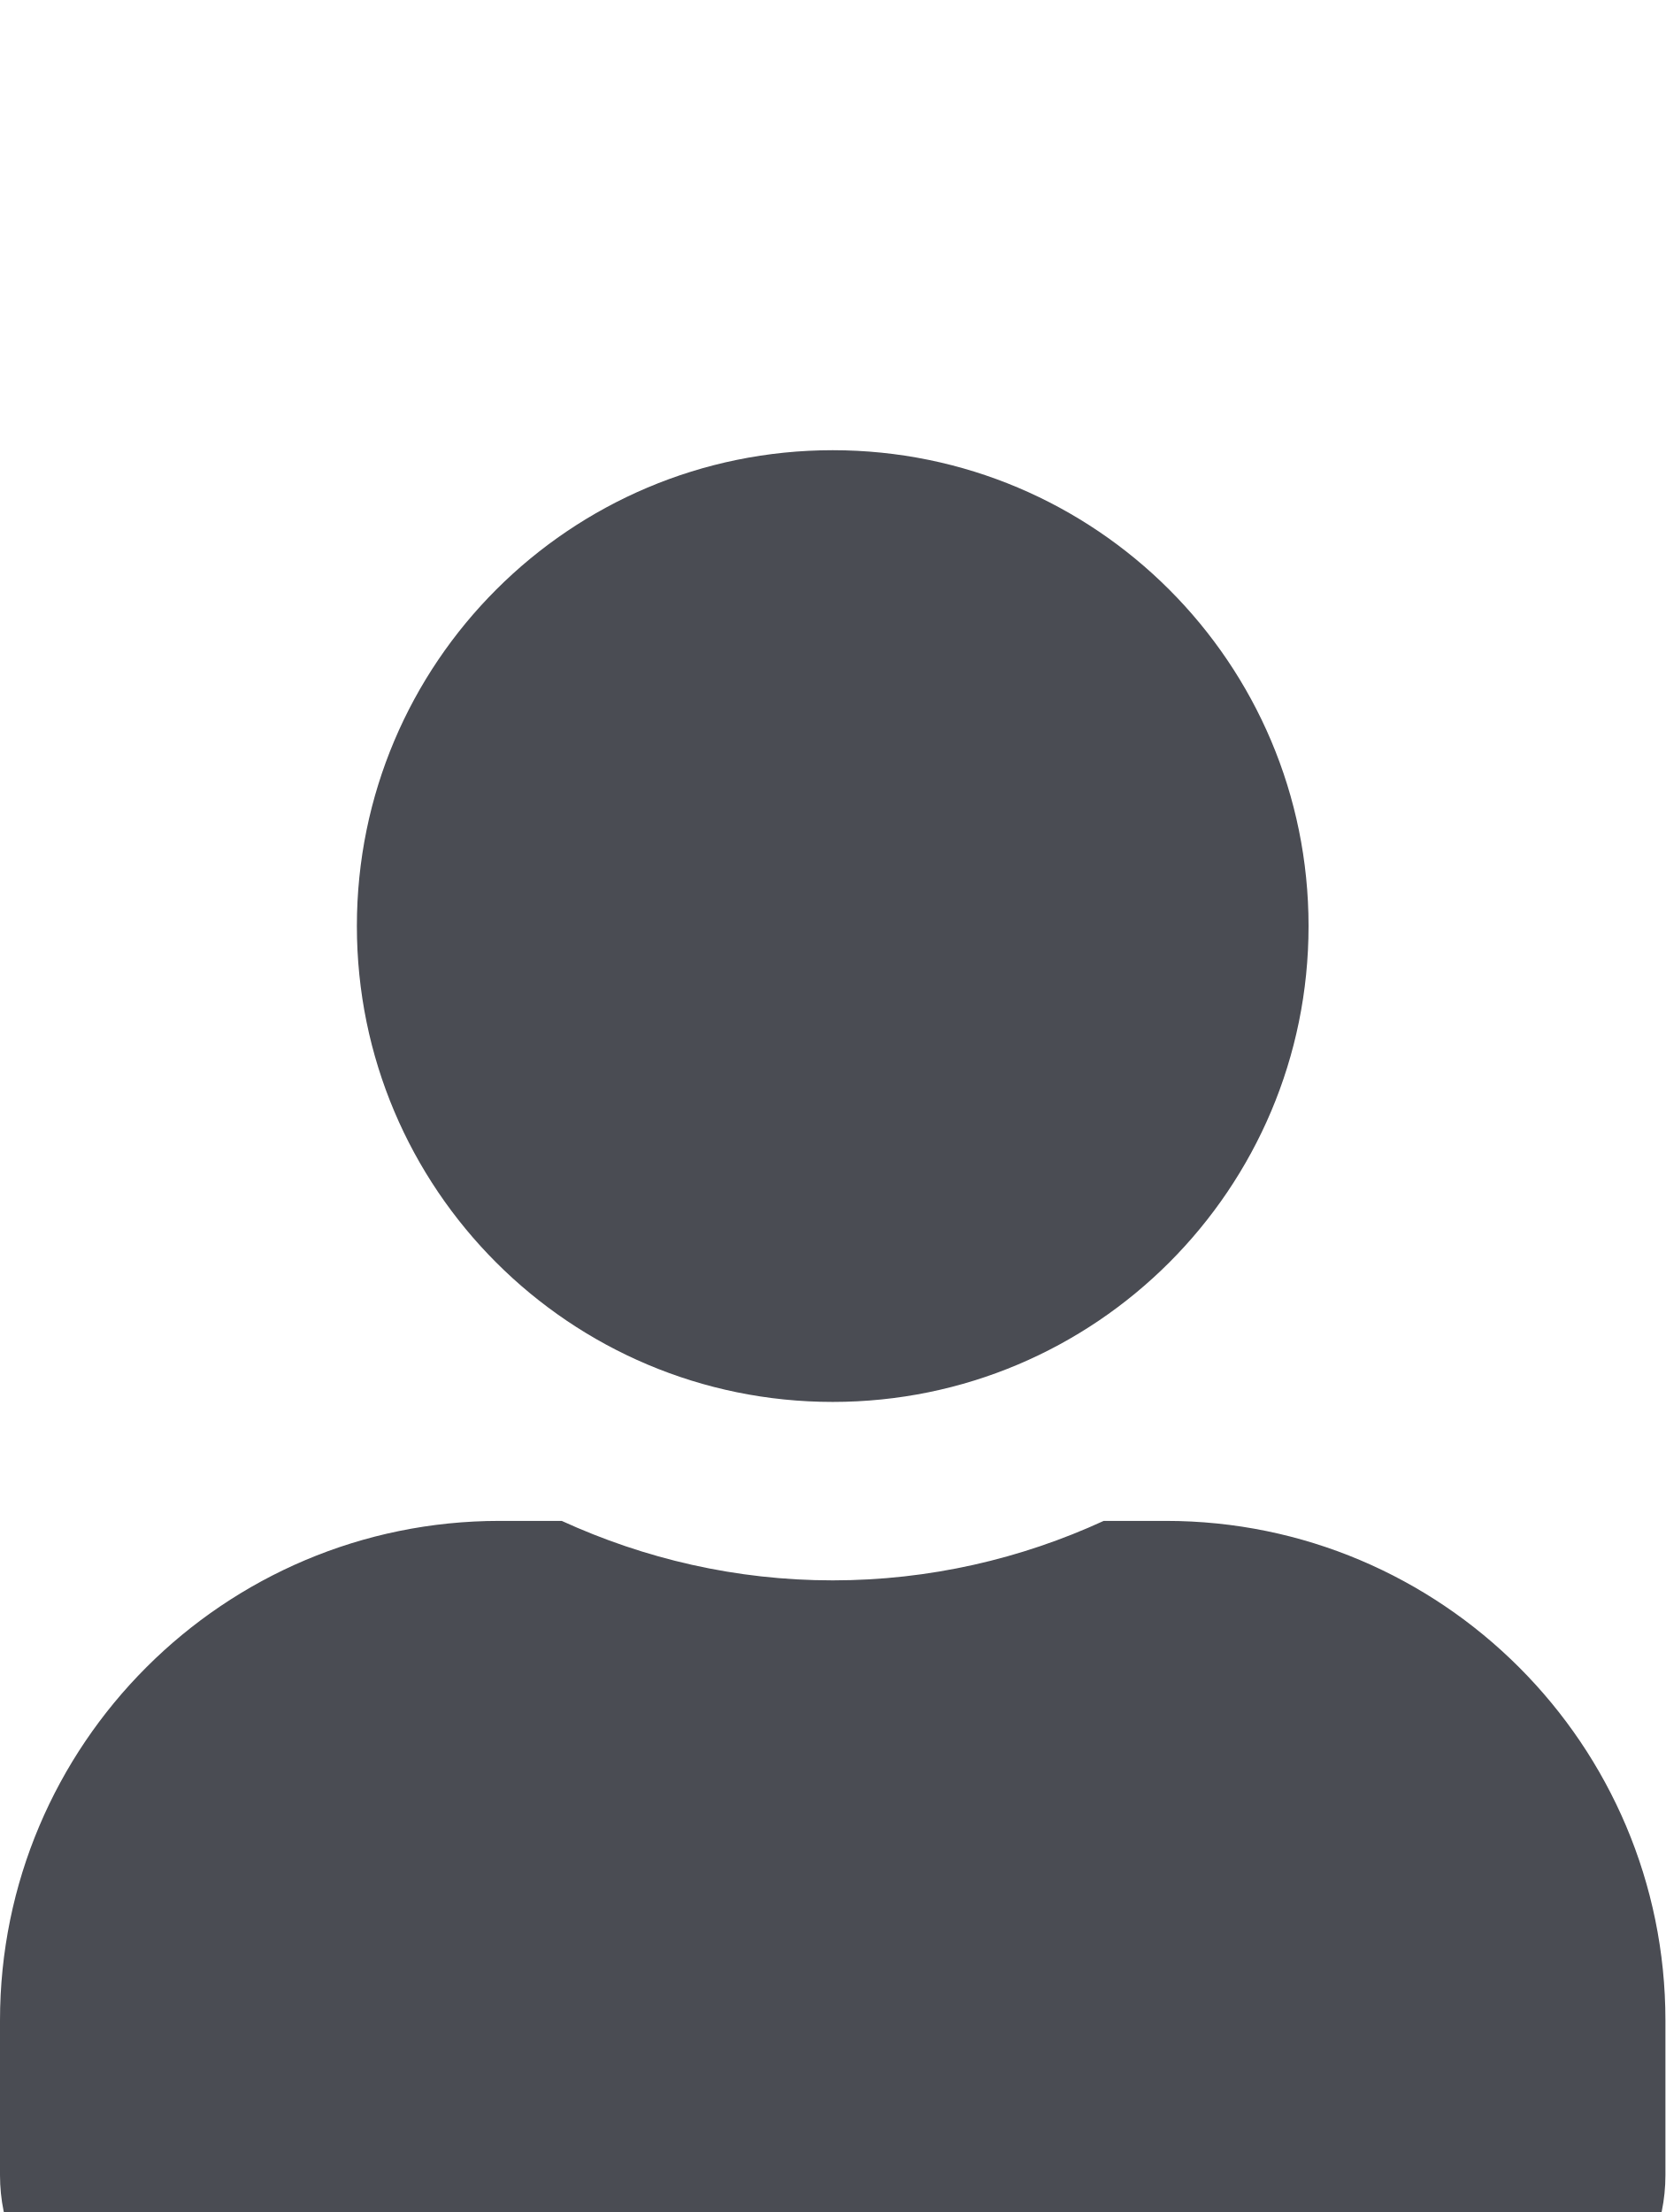
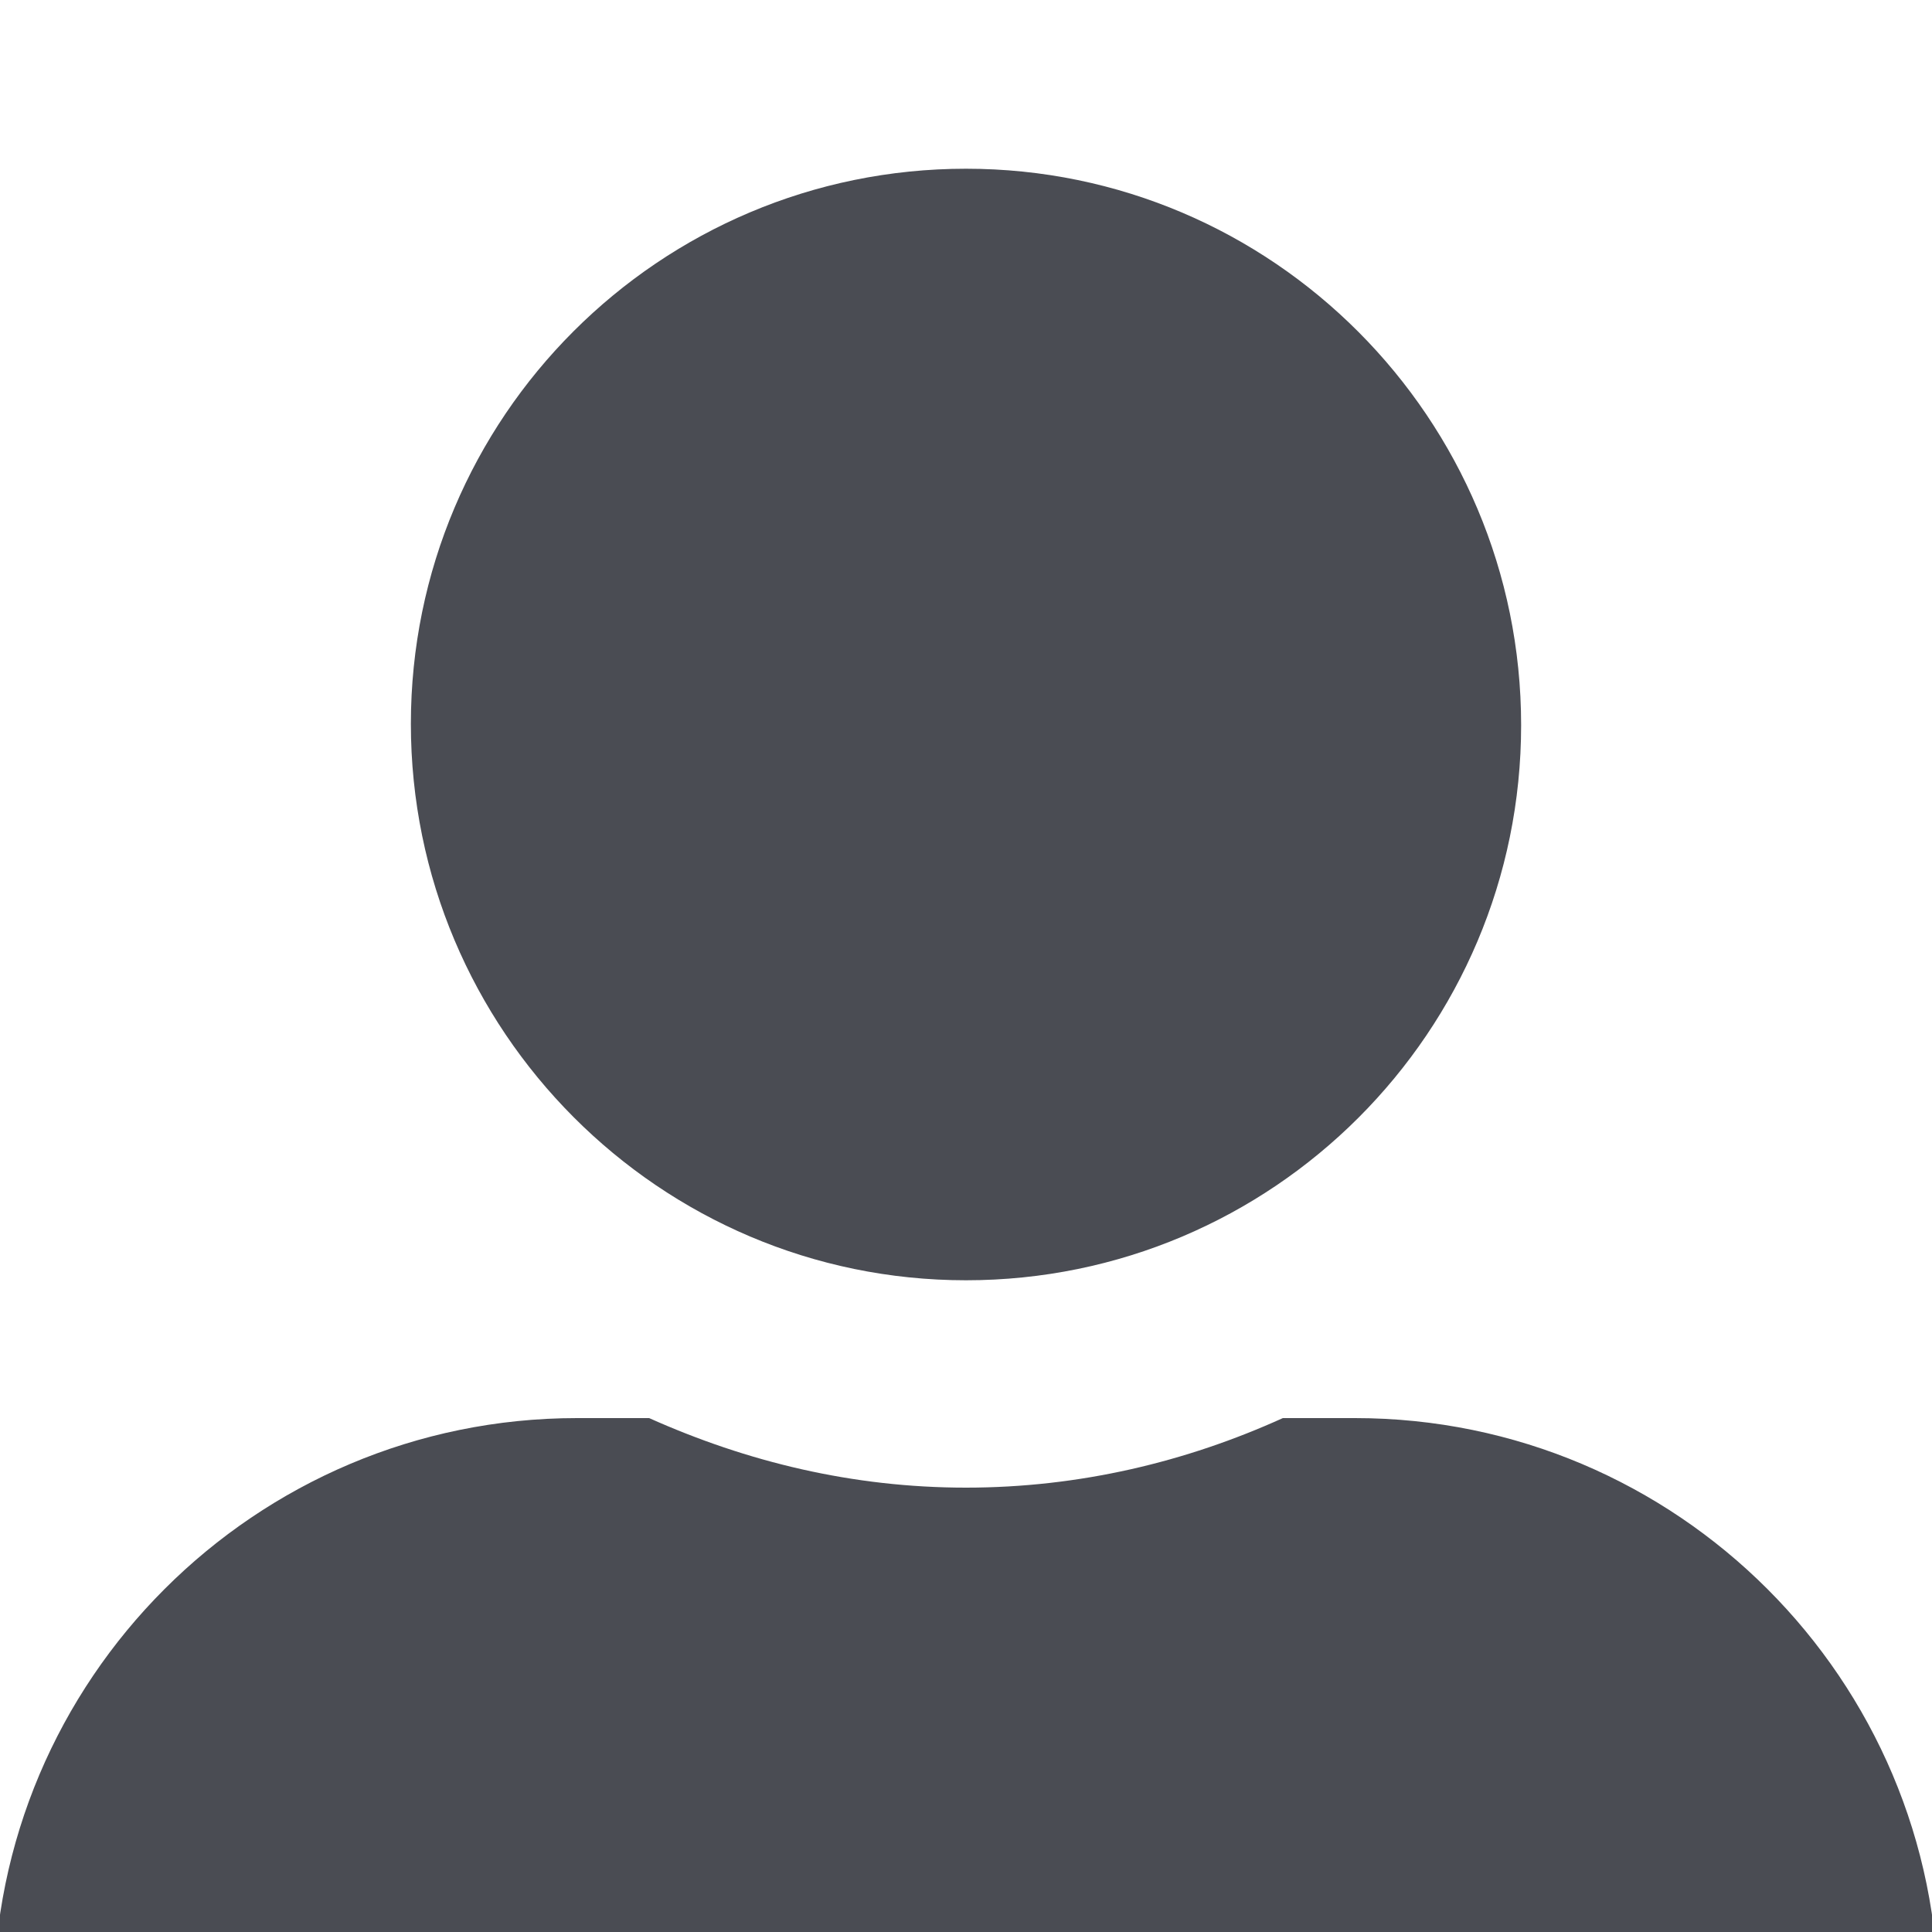
- <svg xmlns="http://www.w3.org/2000/svg" version="1.1" id="Layer_1" focusable="false" x="0px" y="0px" viewBox="0 0 448 595" style="enable-background:new 0 0 448 595;" xml:space="preserve">
+ <svg xmlns="http://www.w3.org/2000/svg" version="1.1" id="Layer_1" focusable="false" x="0px" y="0px" viewBox="0 0 150 150" style="enable-background:new 0 0 150 150;" xml:space="preserve">
  <style type="text/css">
	.st0{fill:#4A4C53;}
</style>
-   <path class="st0" d="M224,377.1c70.7,0,128-57.3,128-128s-57.3-128-128-128s-128,57.3-128,128S153.3,377.1,224,377.1z M313.6,409.1  h-16.7c-22.2,10.2-46.9,16-72.9,16s-50.6-5.8-72.9-16h-16.7C60.2,409.1,0,469.3,0,543.5v41.6c0,26.5,21.5,48,48,48h352  c26.5,0,48-21.5,48-48v-41.6C448,469.3,387.8,409.1,313.6,409.1z" />
+   <path class="st0" d="M75,99.4c23.8,0,43.1-19.3,43.1-43.1S98.8,13.1,75,13.1S31.9,32.4,31.9,56.2S51.2,99.4,75,99.4z M105.2,110.1  h-5.6c-7.5,3.4-15.8,5.4-24.6,5.4s-17-2-24.6-5.4h-5.6c-25,0-45.3,20.3-45.3,45.3v14c0,8.9,7.2,16.2,16.2,16.2h118.6  c8.9,0,16.2-7.2,16.2-16.2v-14C150.5,130.4,130.2,110.1,105.2,110.1z" />
</svg>
